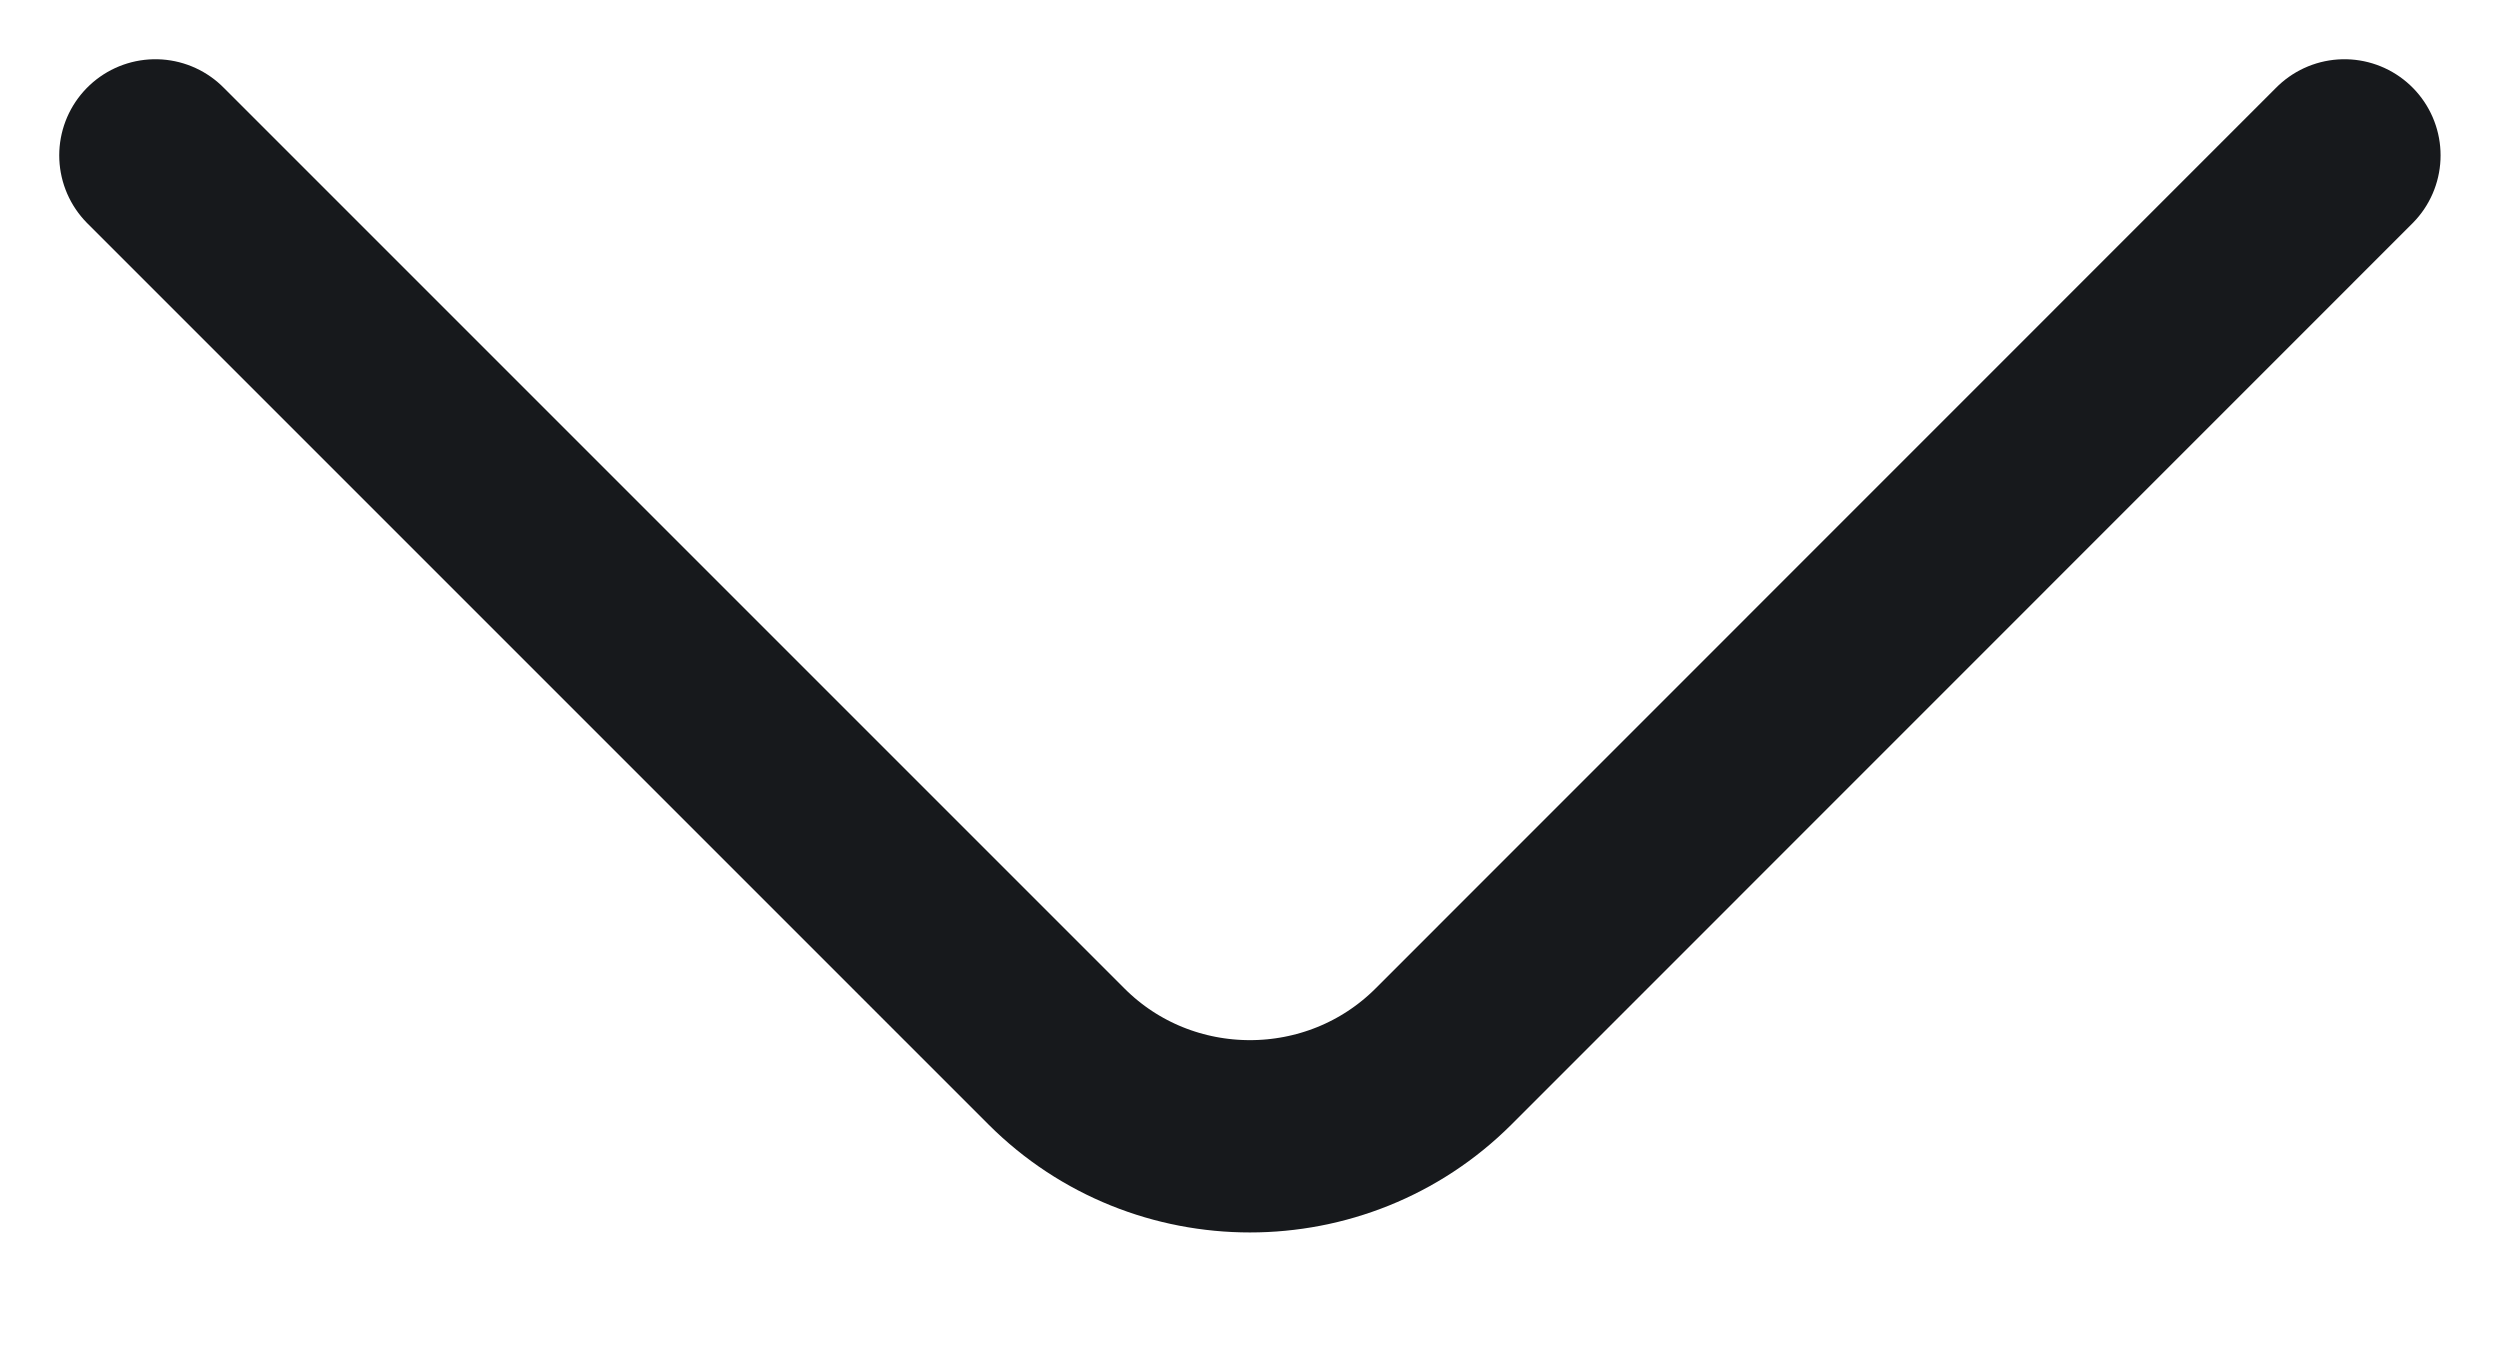
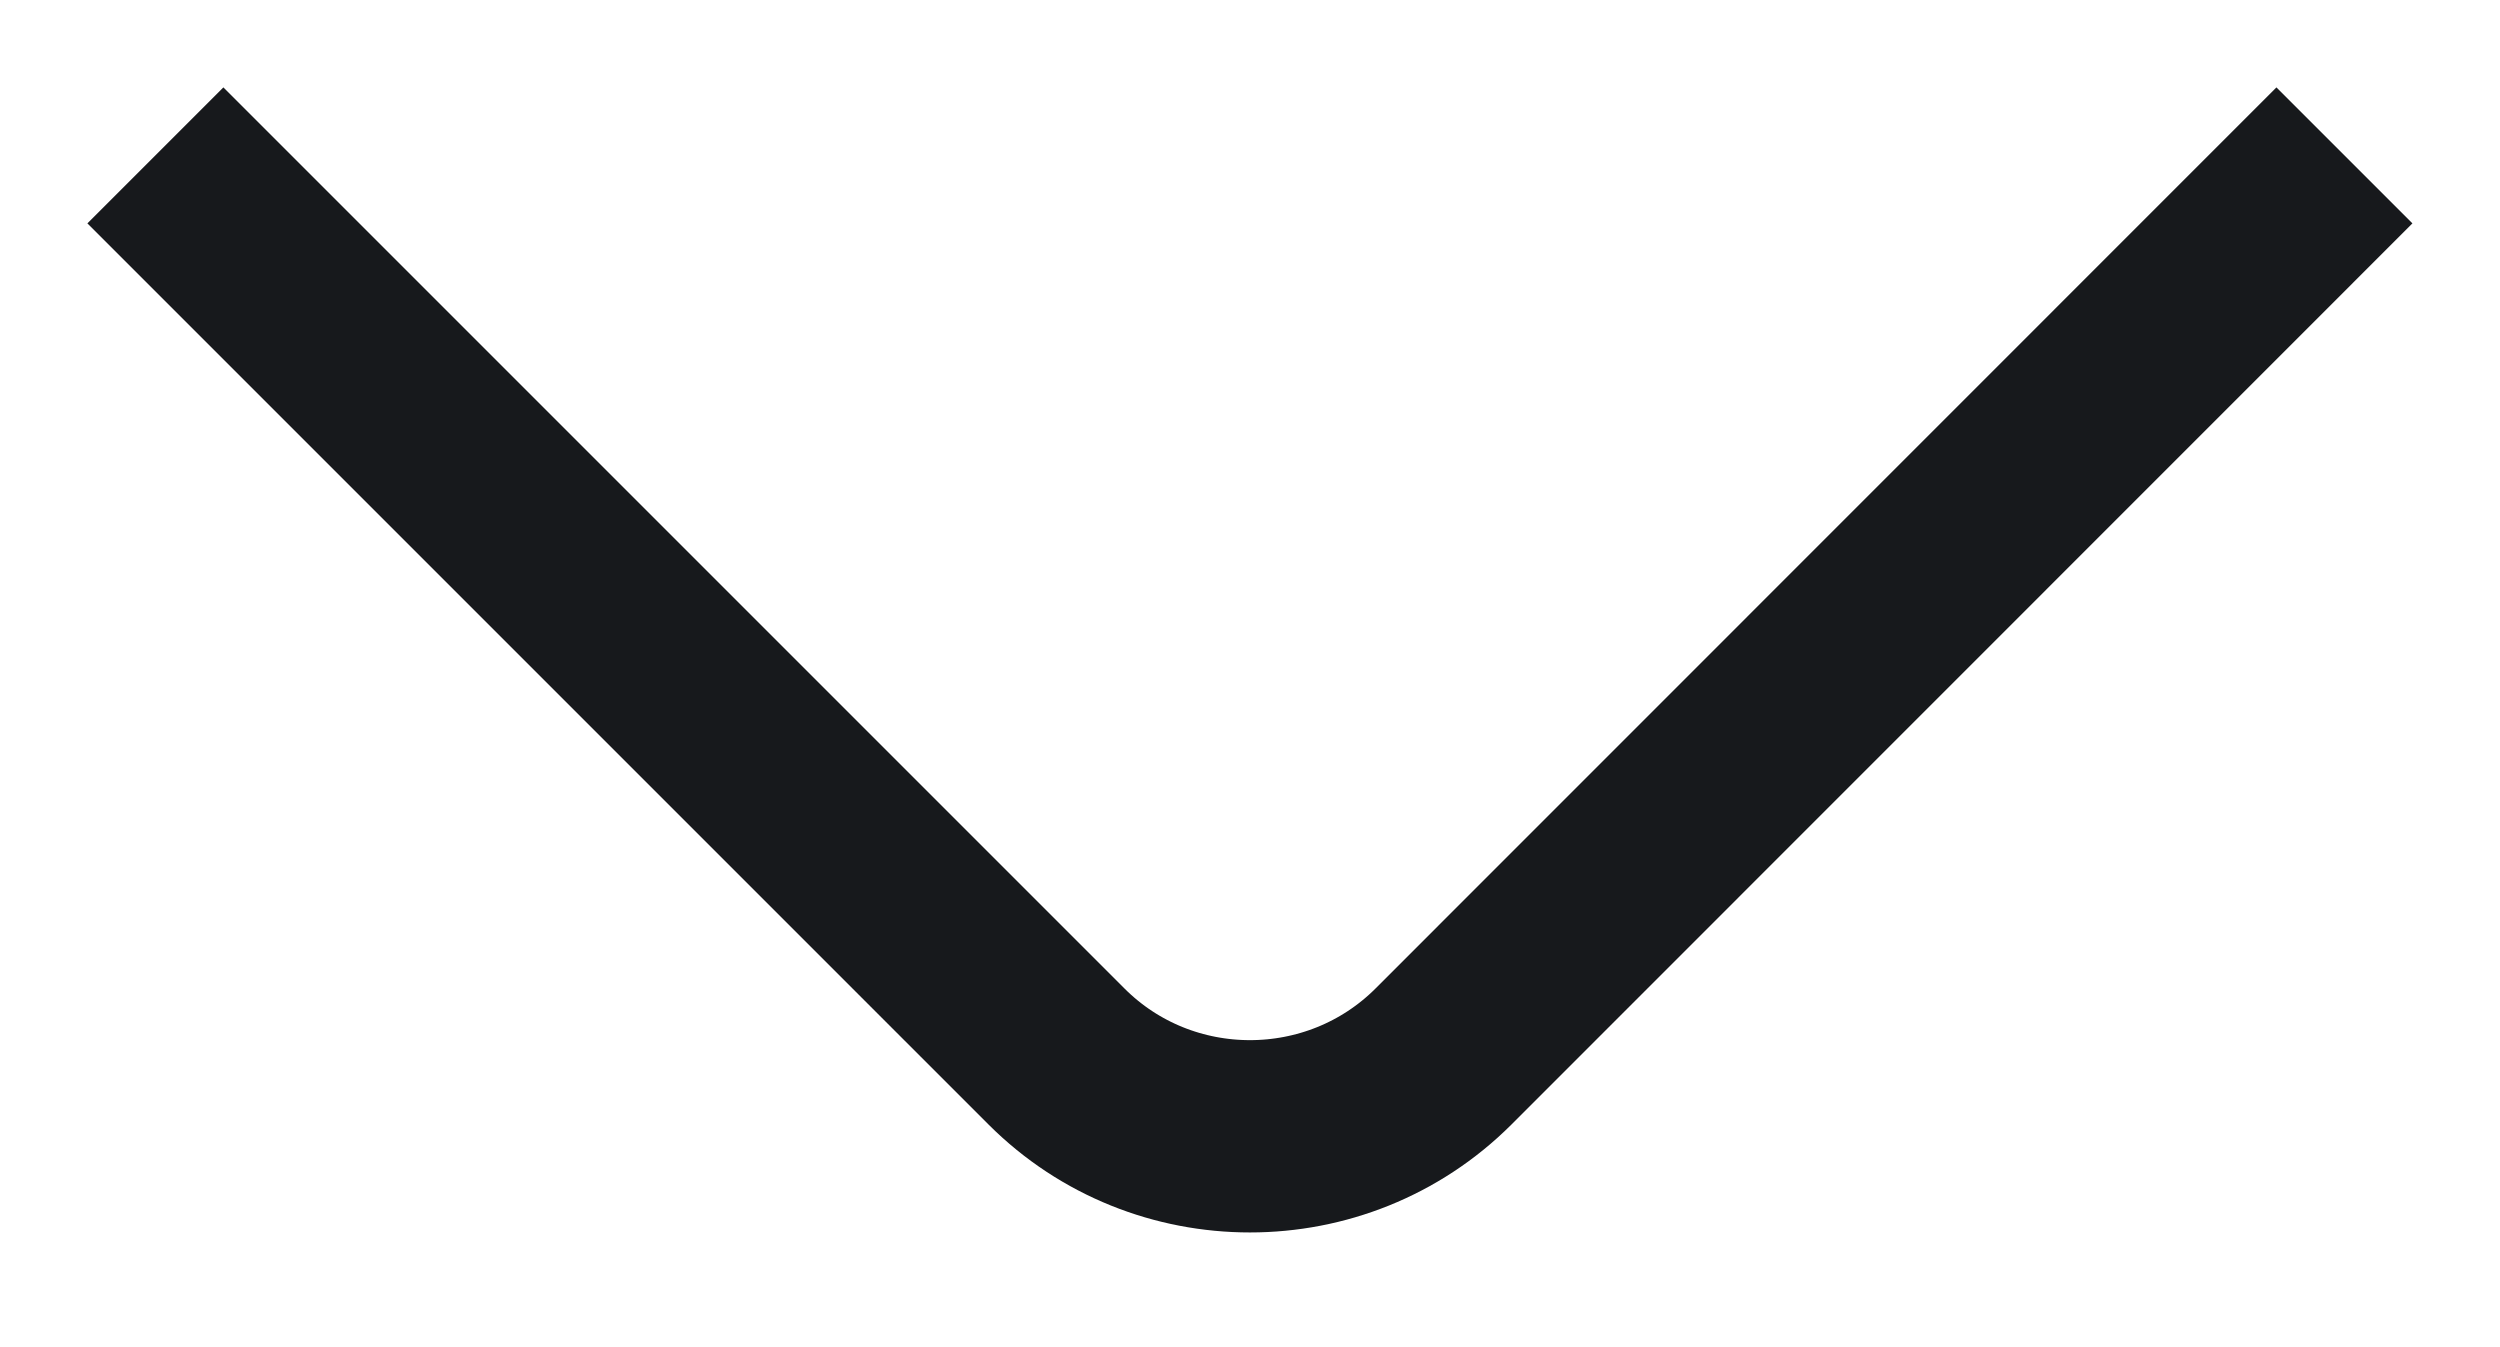
<svg xmlns="http://www.w3.org/2000/svg" width="13" height="7" viewBox="0 0 13 7" fill="none">
-   <path d="M12.191 0.808L7.506 5.494C6.952 6.047 6.047 6.047 5.494 5.494L0.808 0.808" stroke="#17191C" strokeWidth="1.5" stroke-miterlimit="10" stroke-linecap="round" stroke-linejoin="round" />
+   <path d="M12.191 0.808L7.506 5.494C6.952 6.047 6.047 6.047 5.494 5.494L0.808 0.808" stroke="#17191C" strokeWidth="1.5" strokeMiterlimit="10" strokeLinecap="round" strokeLinejoin="round" />
</svg>
